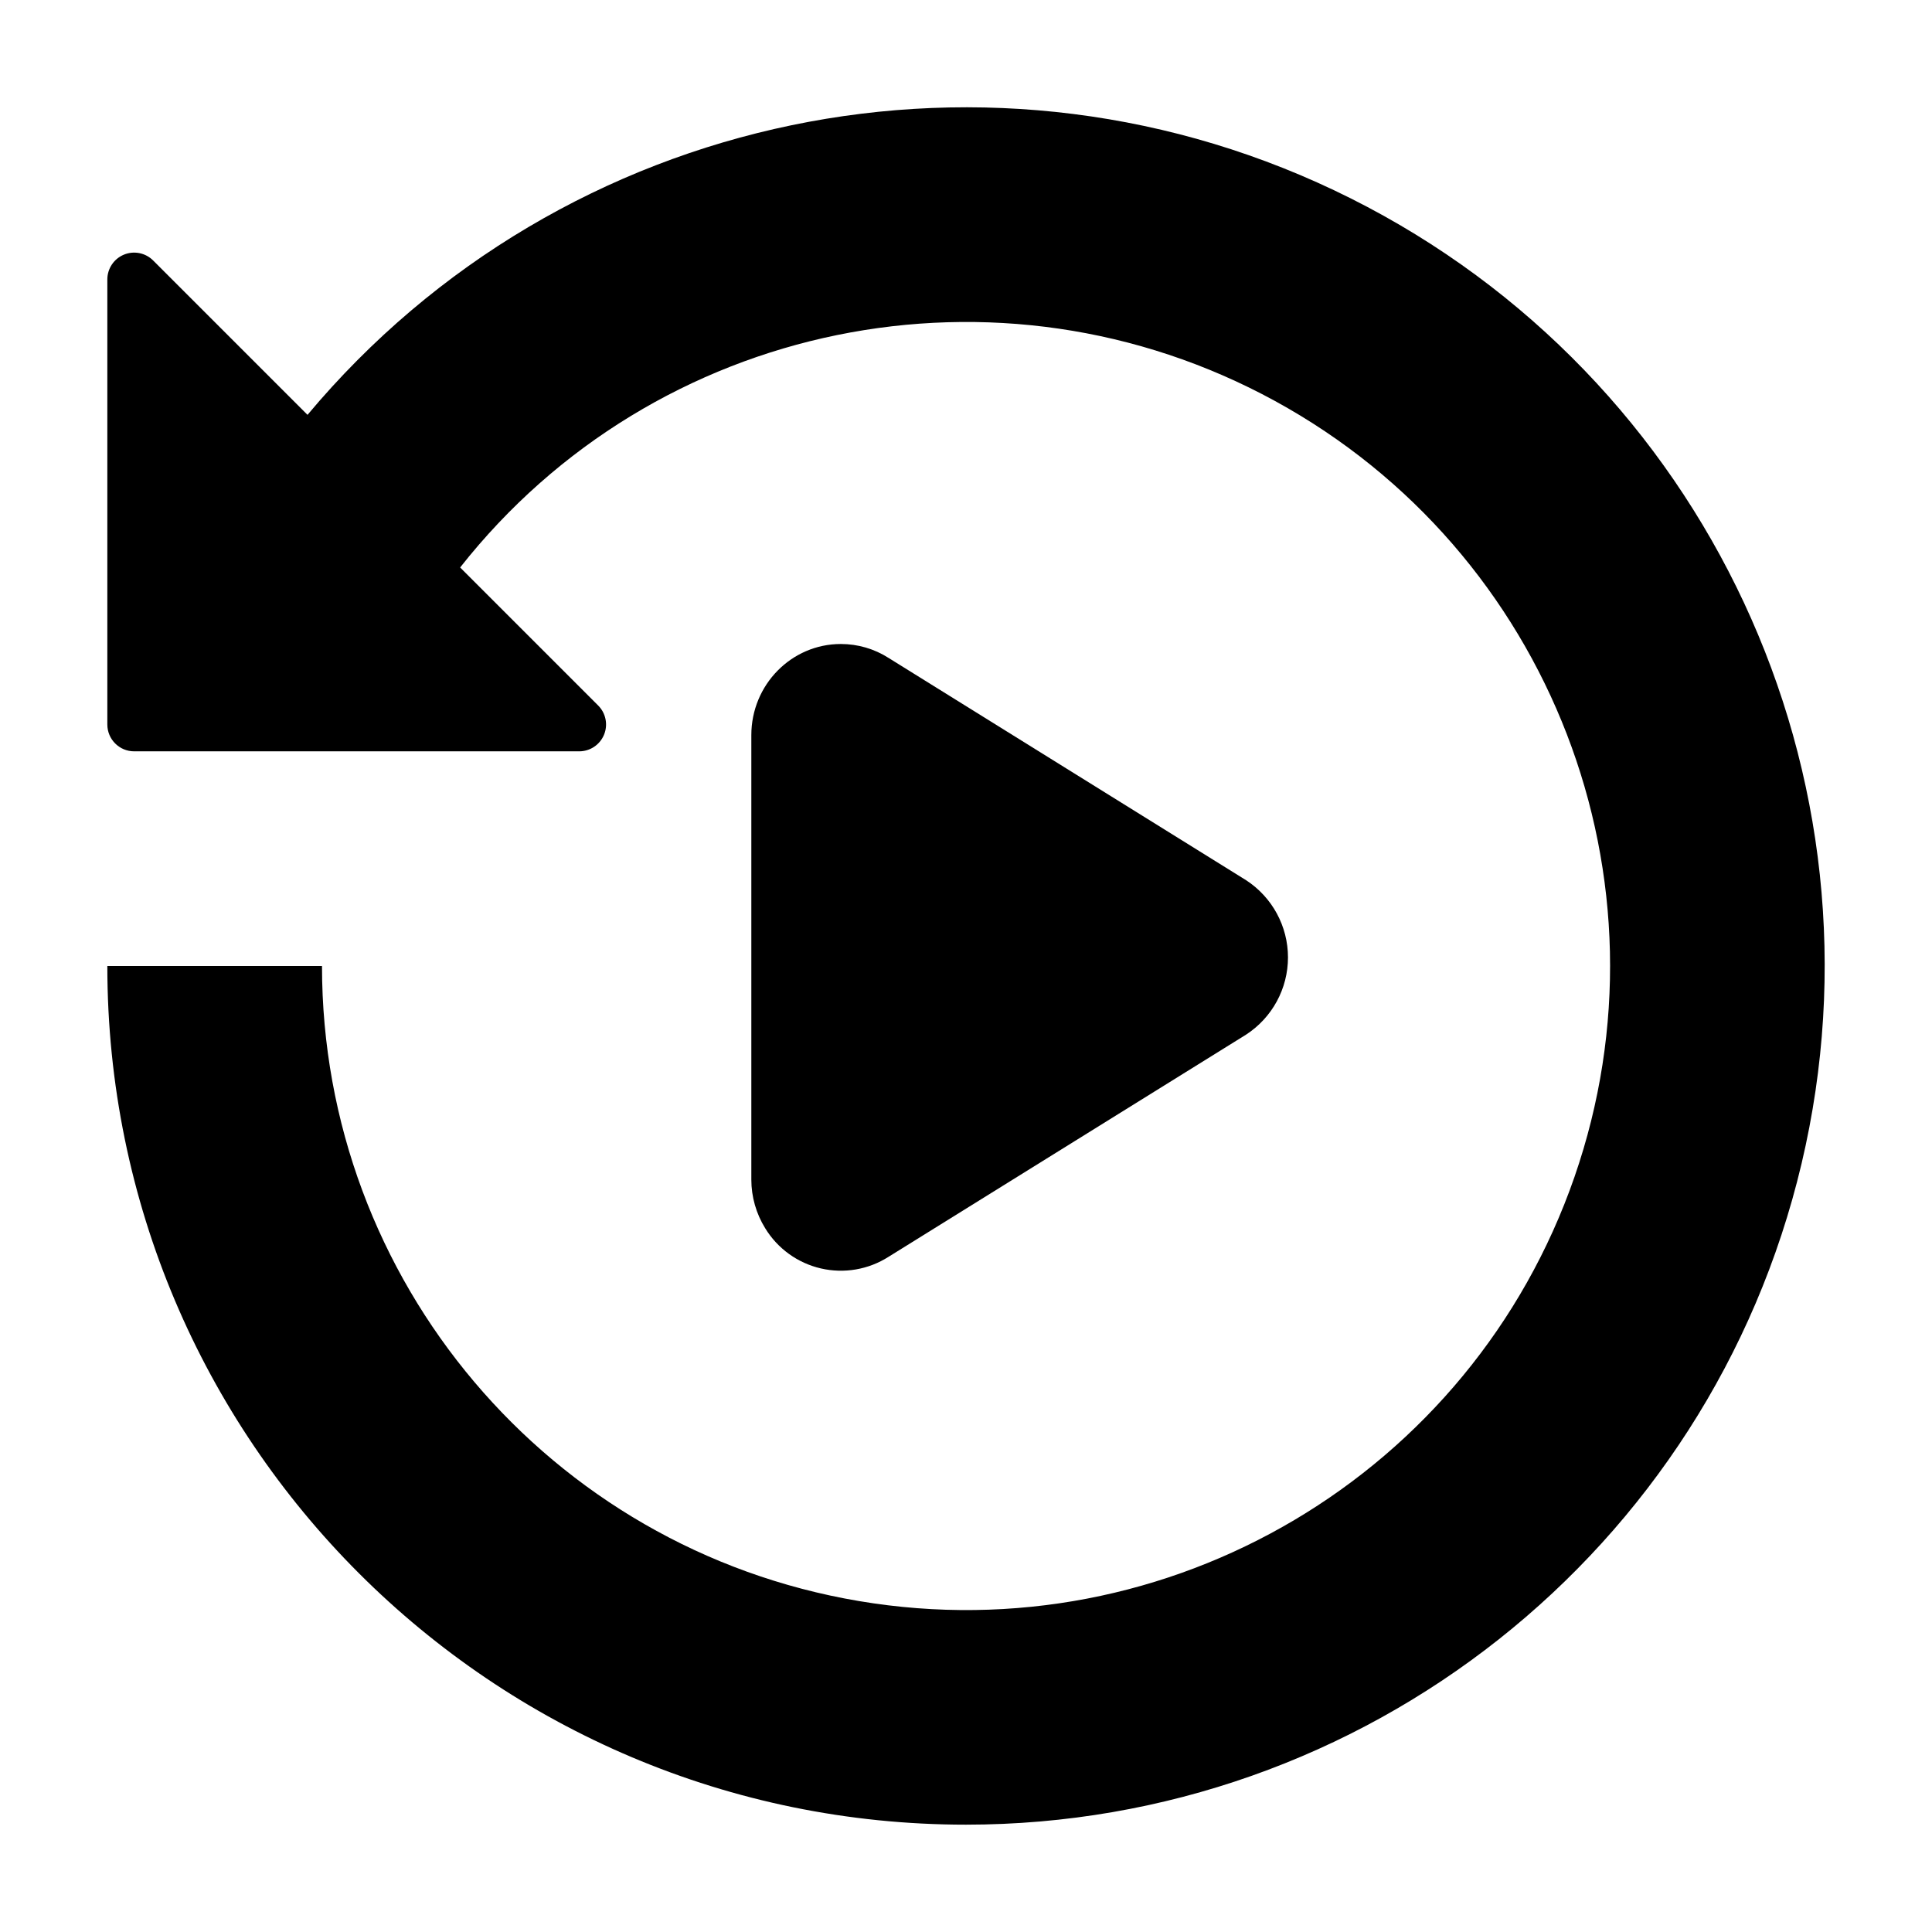
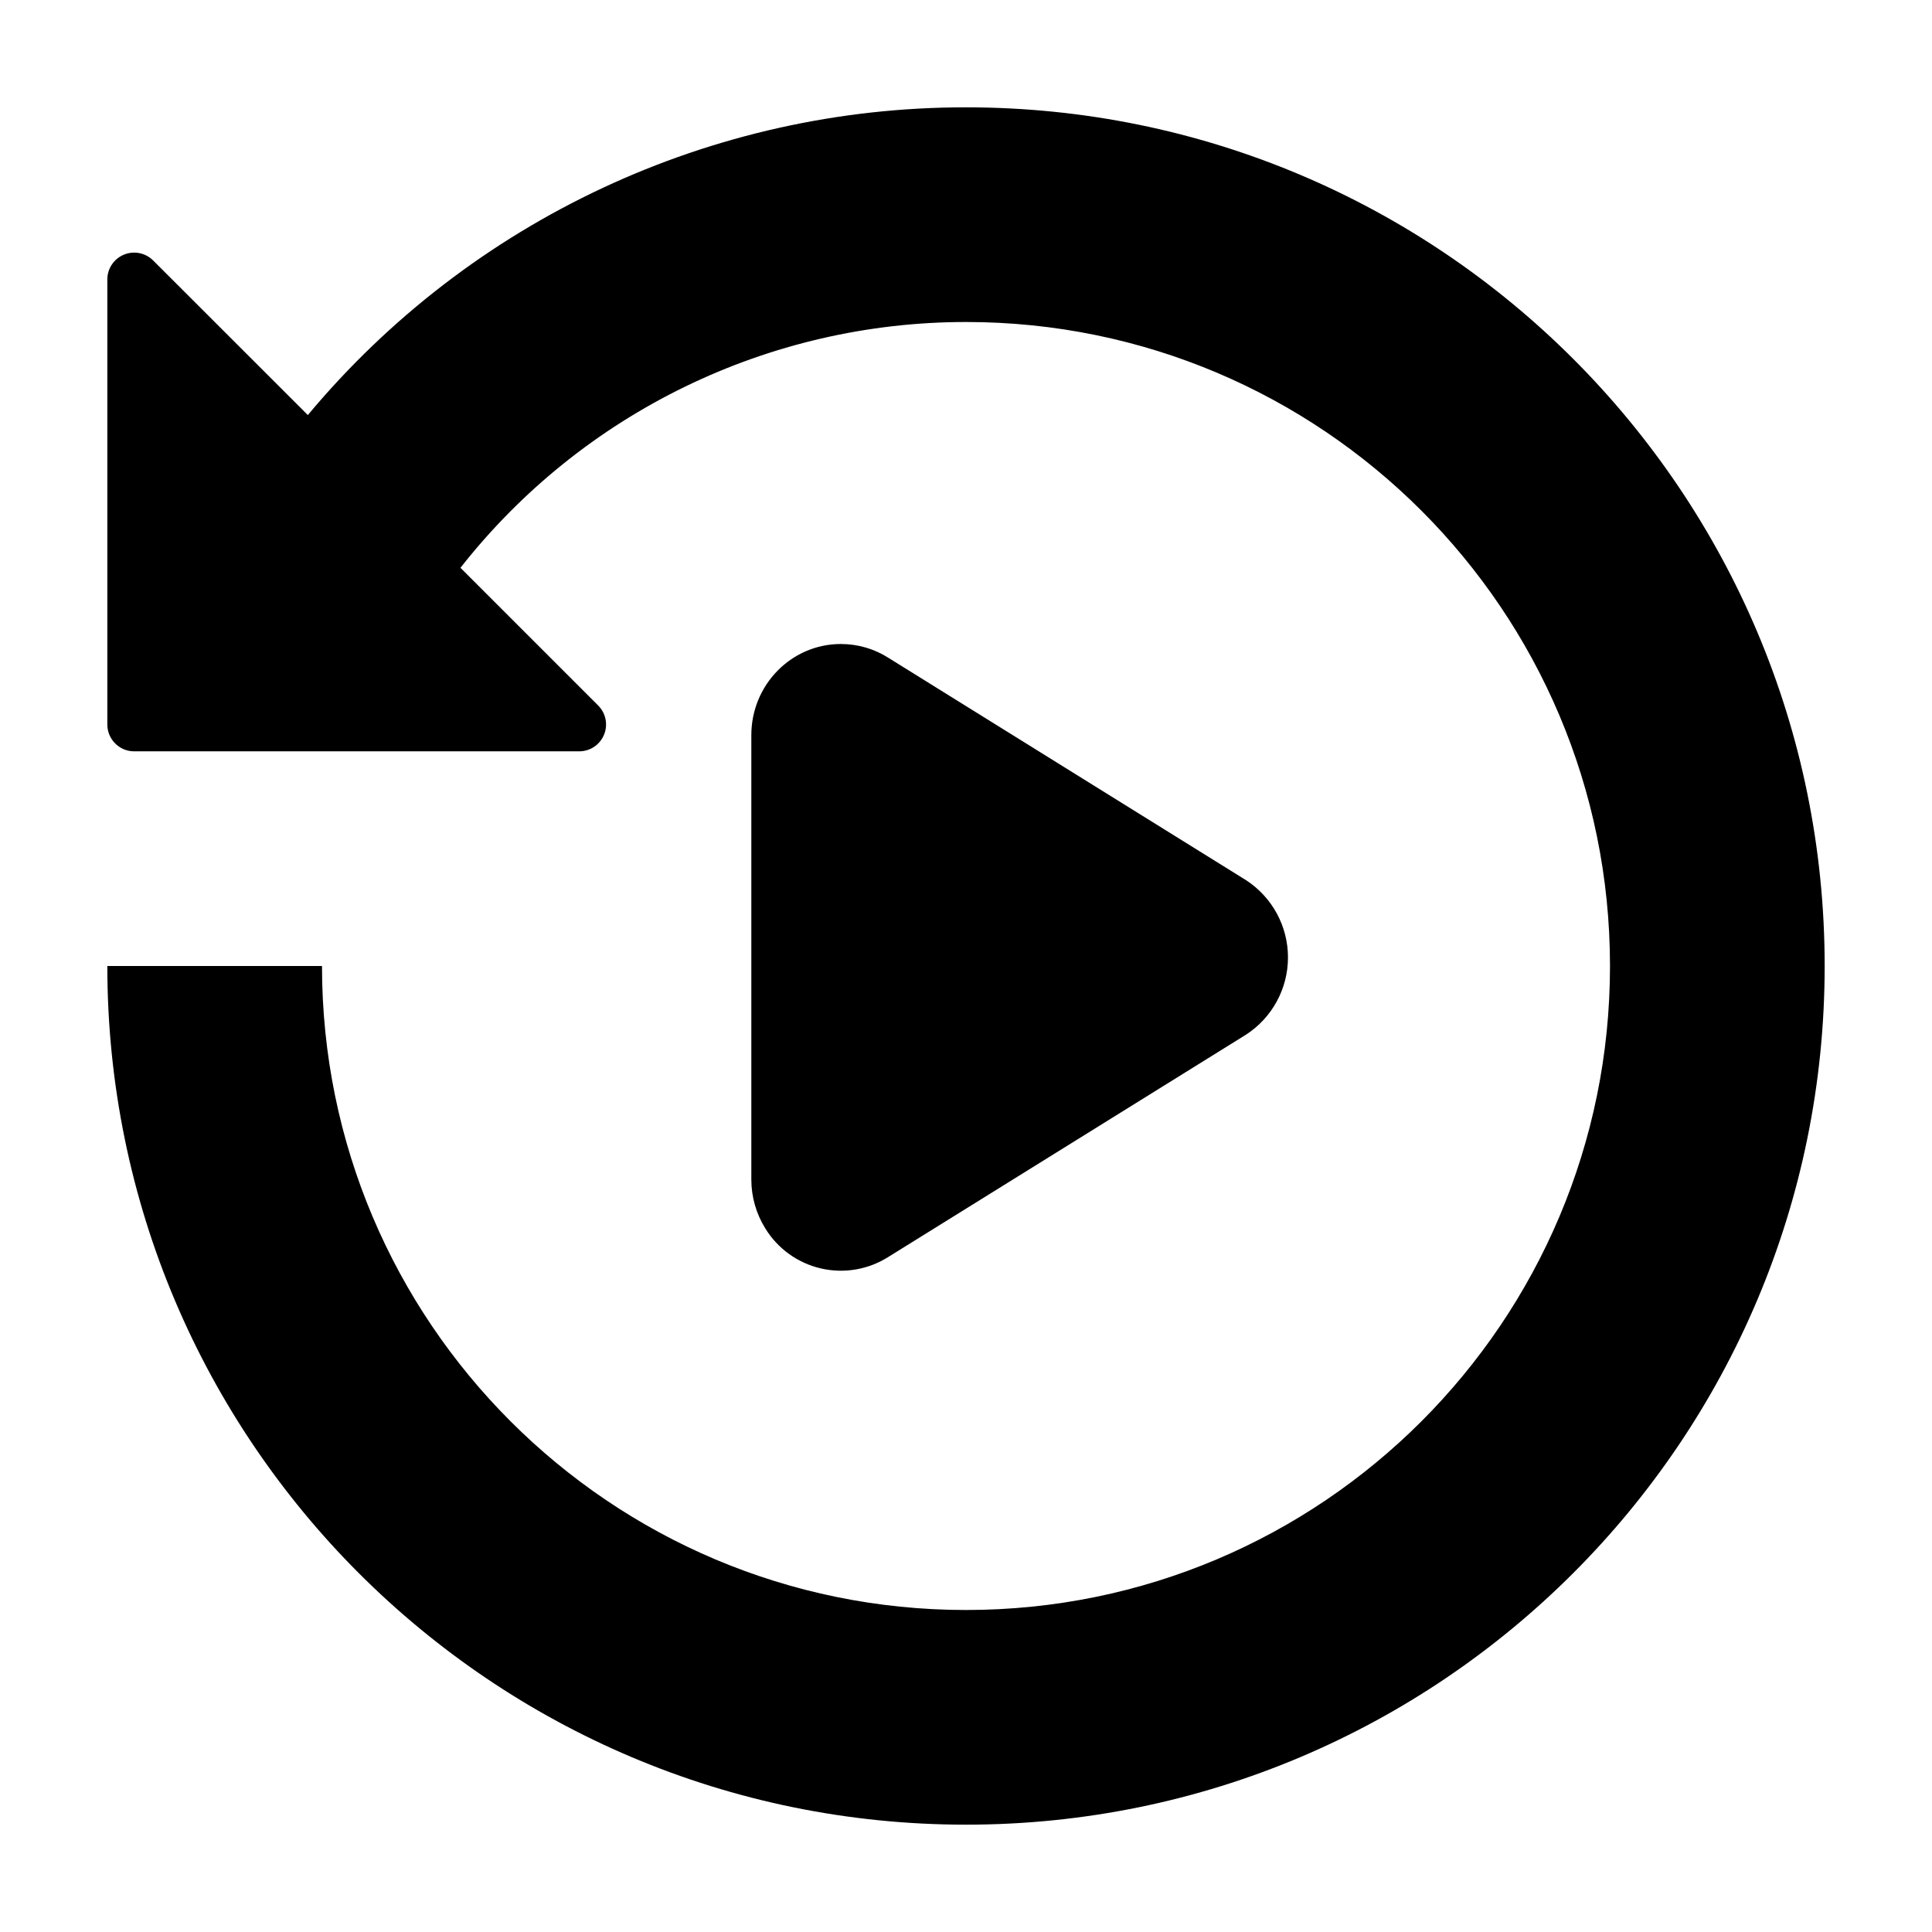
<svg xmlns="http://www.w3.org/2000/svg" width="18" height="18" fill="currentColor" viewBox="0 0 18 18">
-   <path d="M9 17a8 8 0 0 1-8-8h2a6 6 0 1 0 1.287-3.713l1.286 1.286A.25.25 0 0 1 5.396 7H1.25A.25.25 0 0 1 1 6.75V2.604a.25.25 0 0 1 .427-.177l1.438 1.438A8 8 0 1 1 9 17" />
+   <path d="M9 1a7.98 7.98 0 0 0-6.132 2.867l-1.441-1.44A.25.25 0 0 0 1 2.604V6.75c0 .138.112.25.25.25h4.146a.25.25 0 0 0 .177-.427L4.29 5.29A5.99 5.99 0 0 1 9 3a6 6 0 1 1-6 6H1a8 8 0 1 0 8-8" />
  <path d="m11.61 9.639-3.331 2.07a.826.826 0 0 1-1.15-.266.86.86 0 0 1-.129-.452V6.849C7 6.38 7.374 6 7.834 6c.158 0 .312.045.445.13l3.331 2.071a.858.858 0 0 1 0 1.438" />
</svg>
